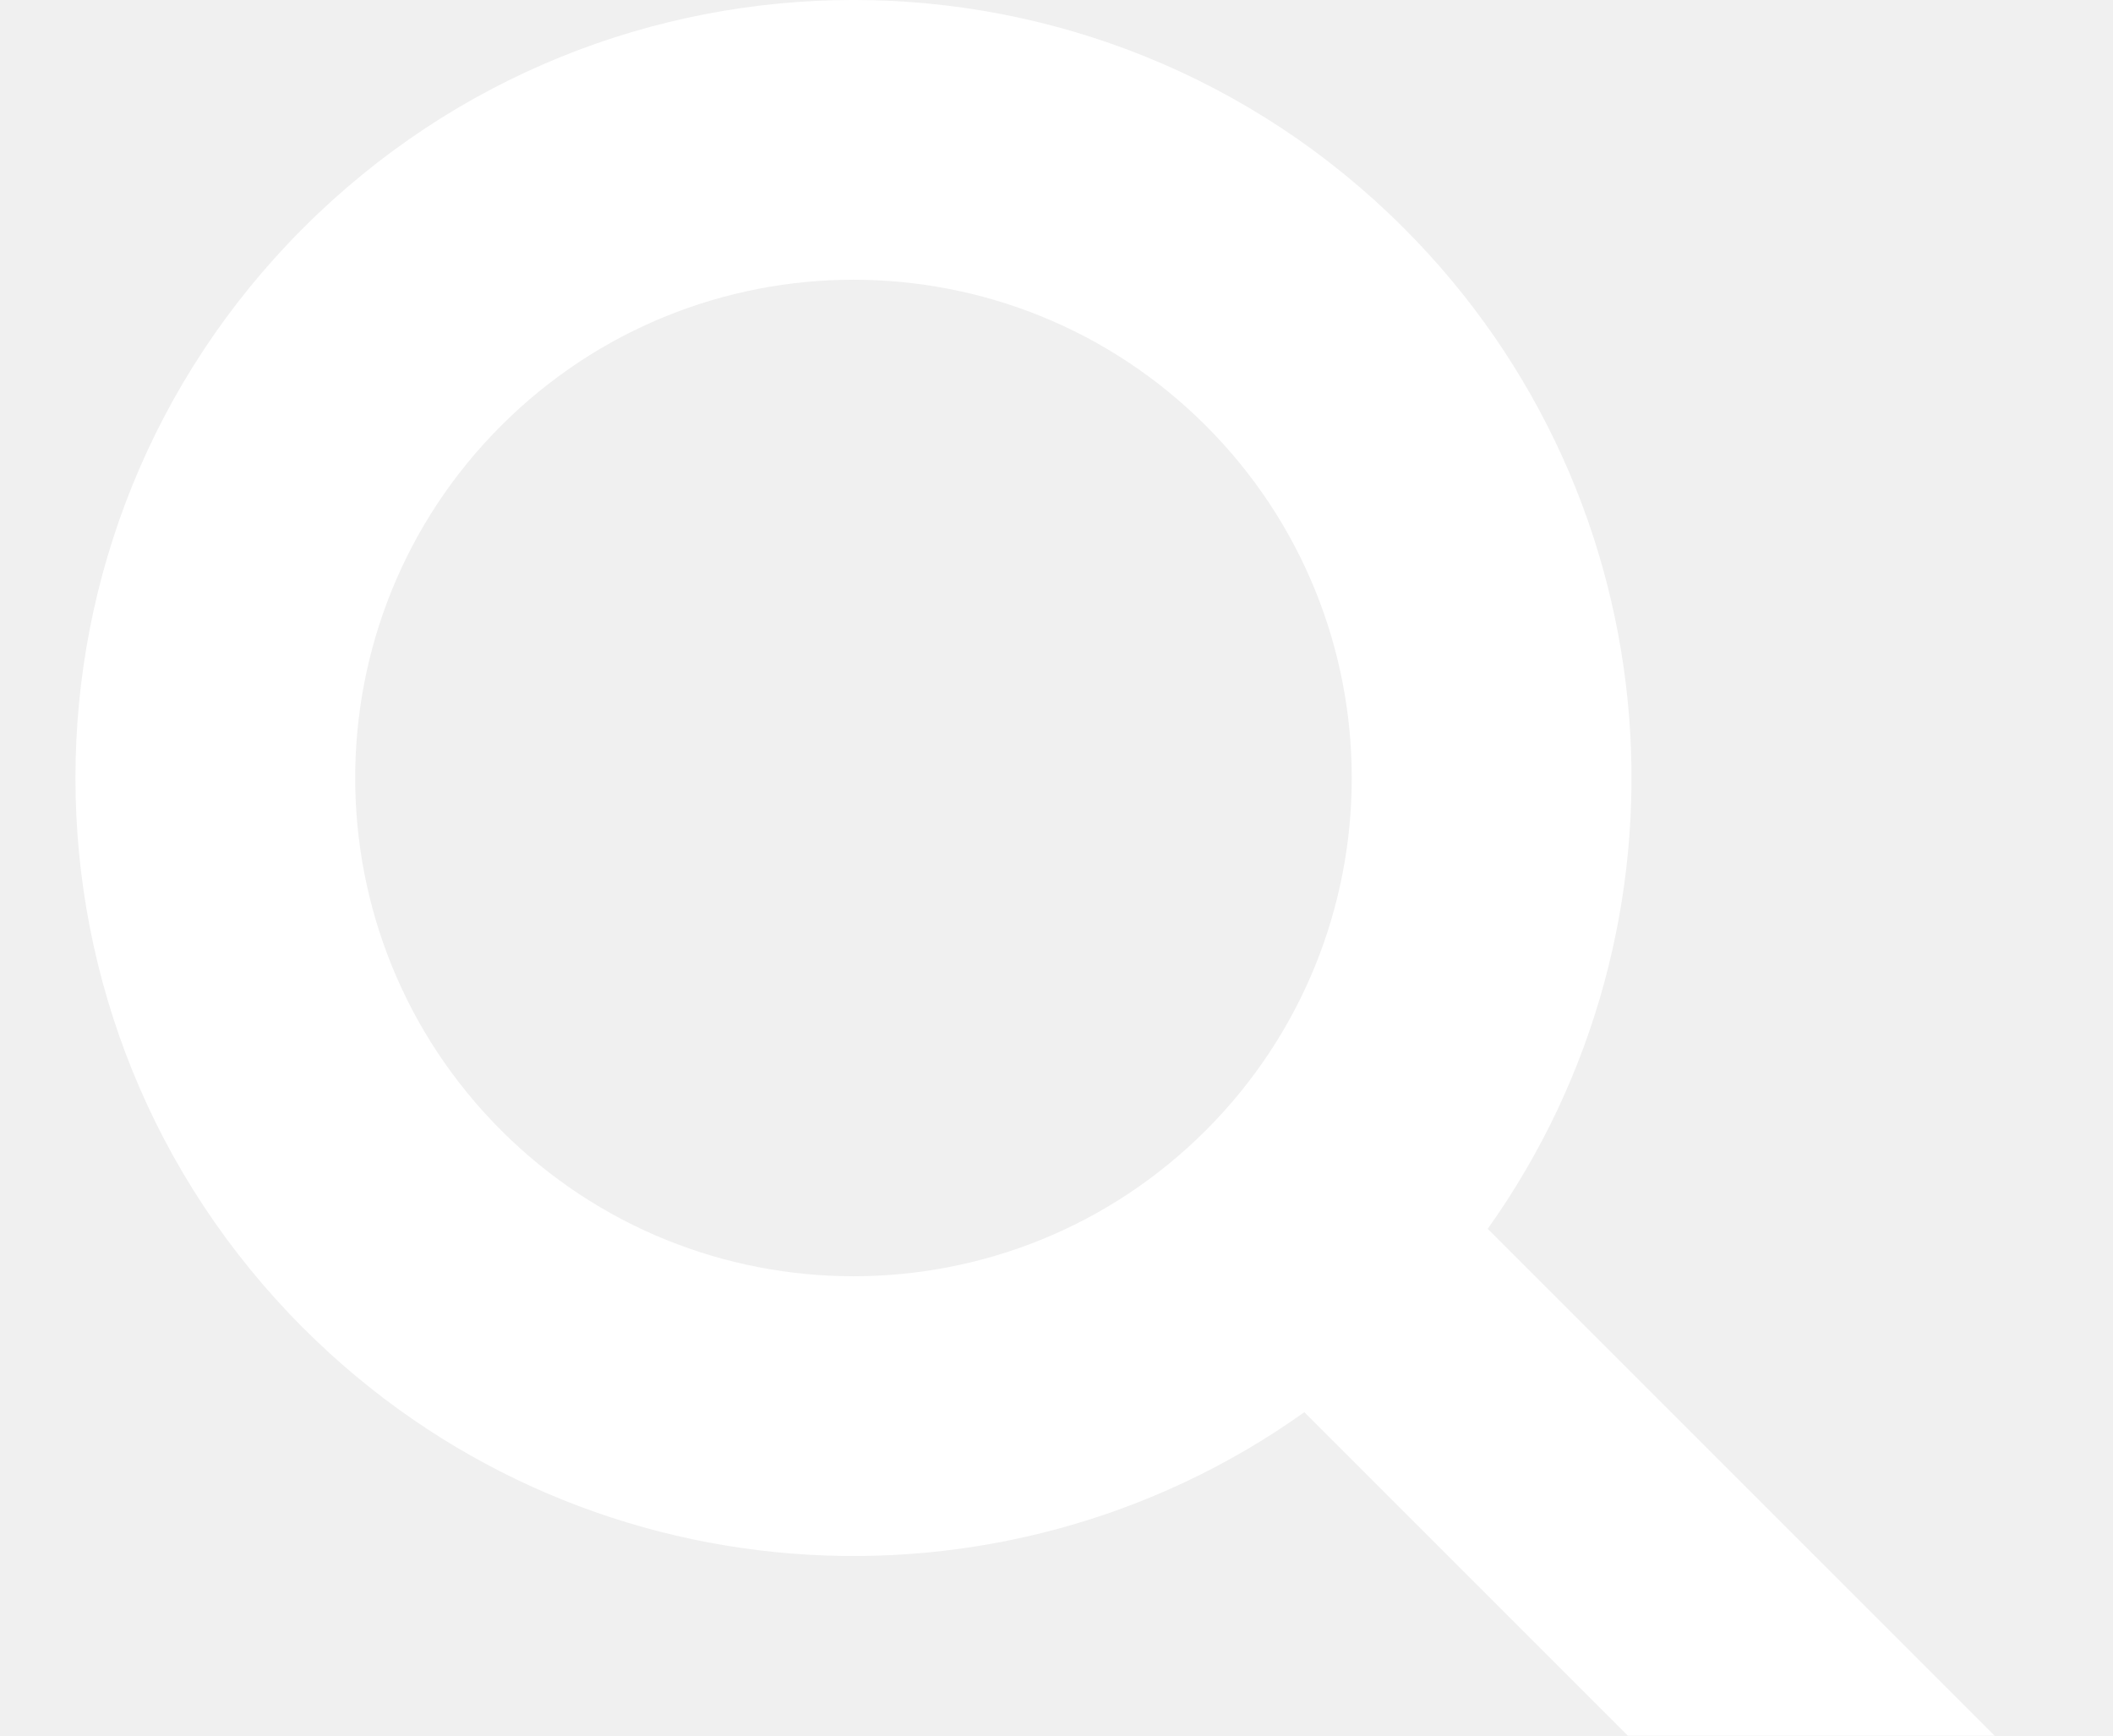
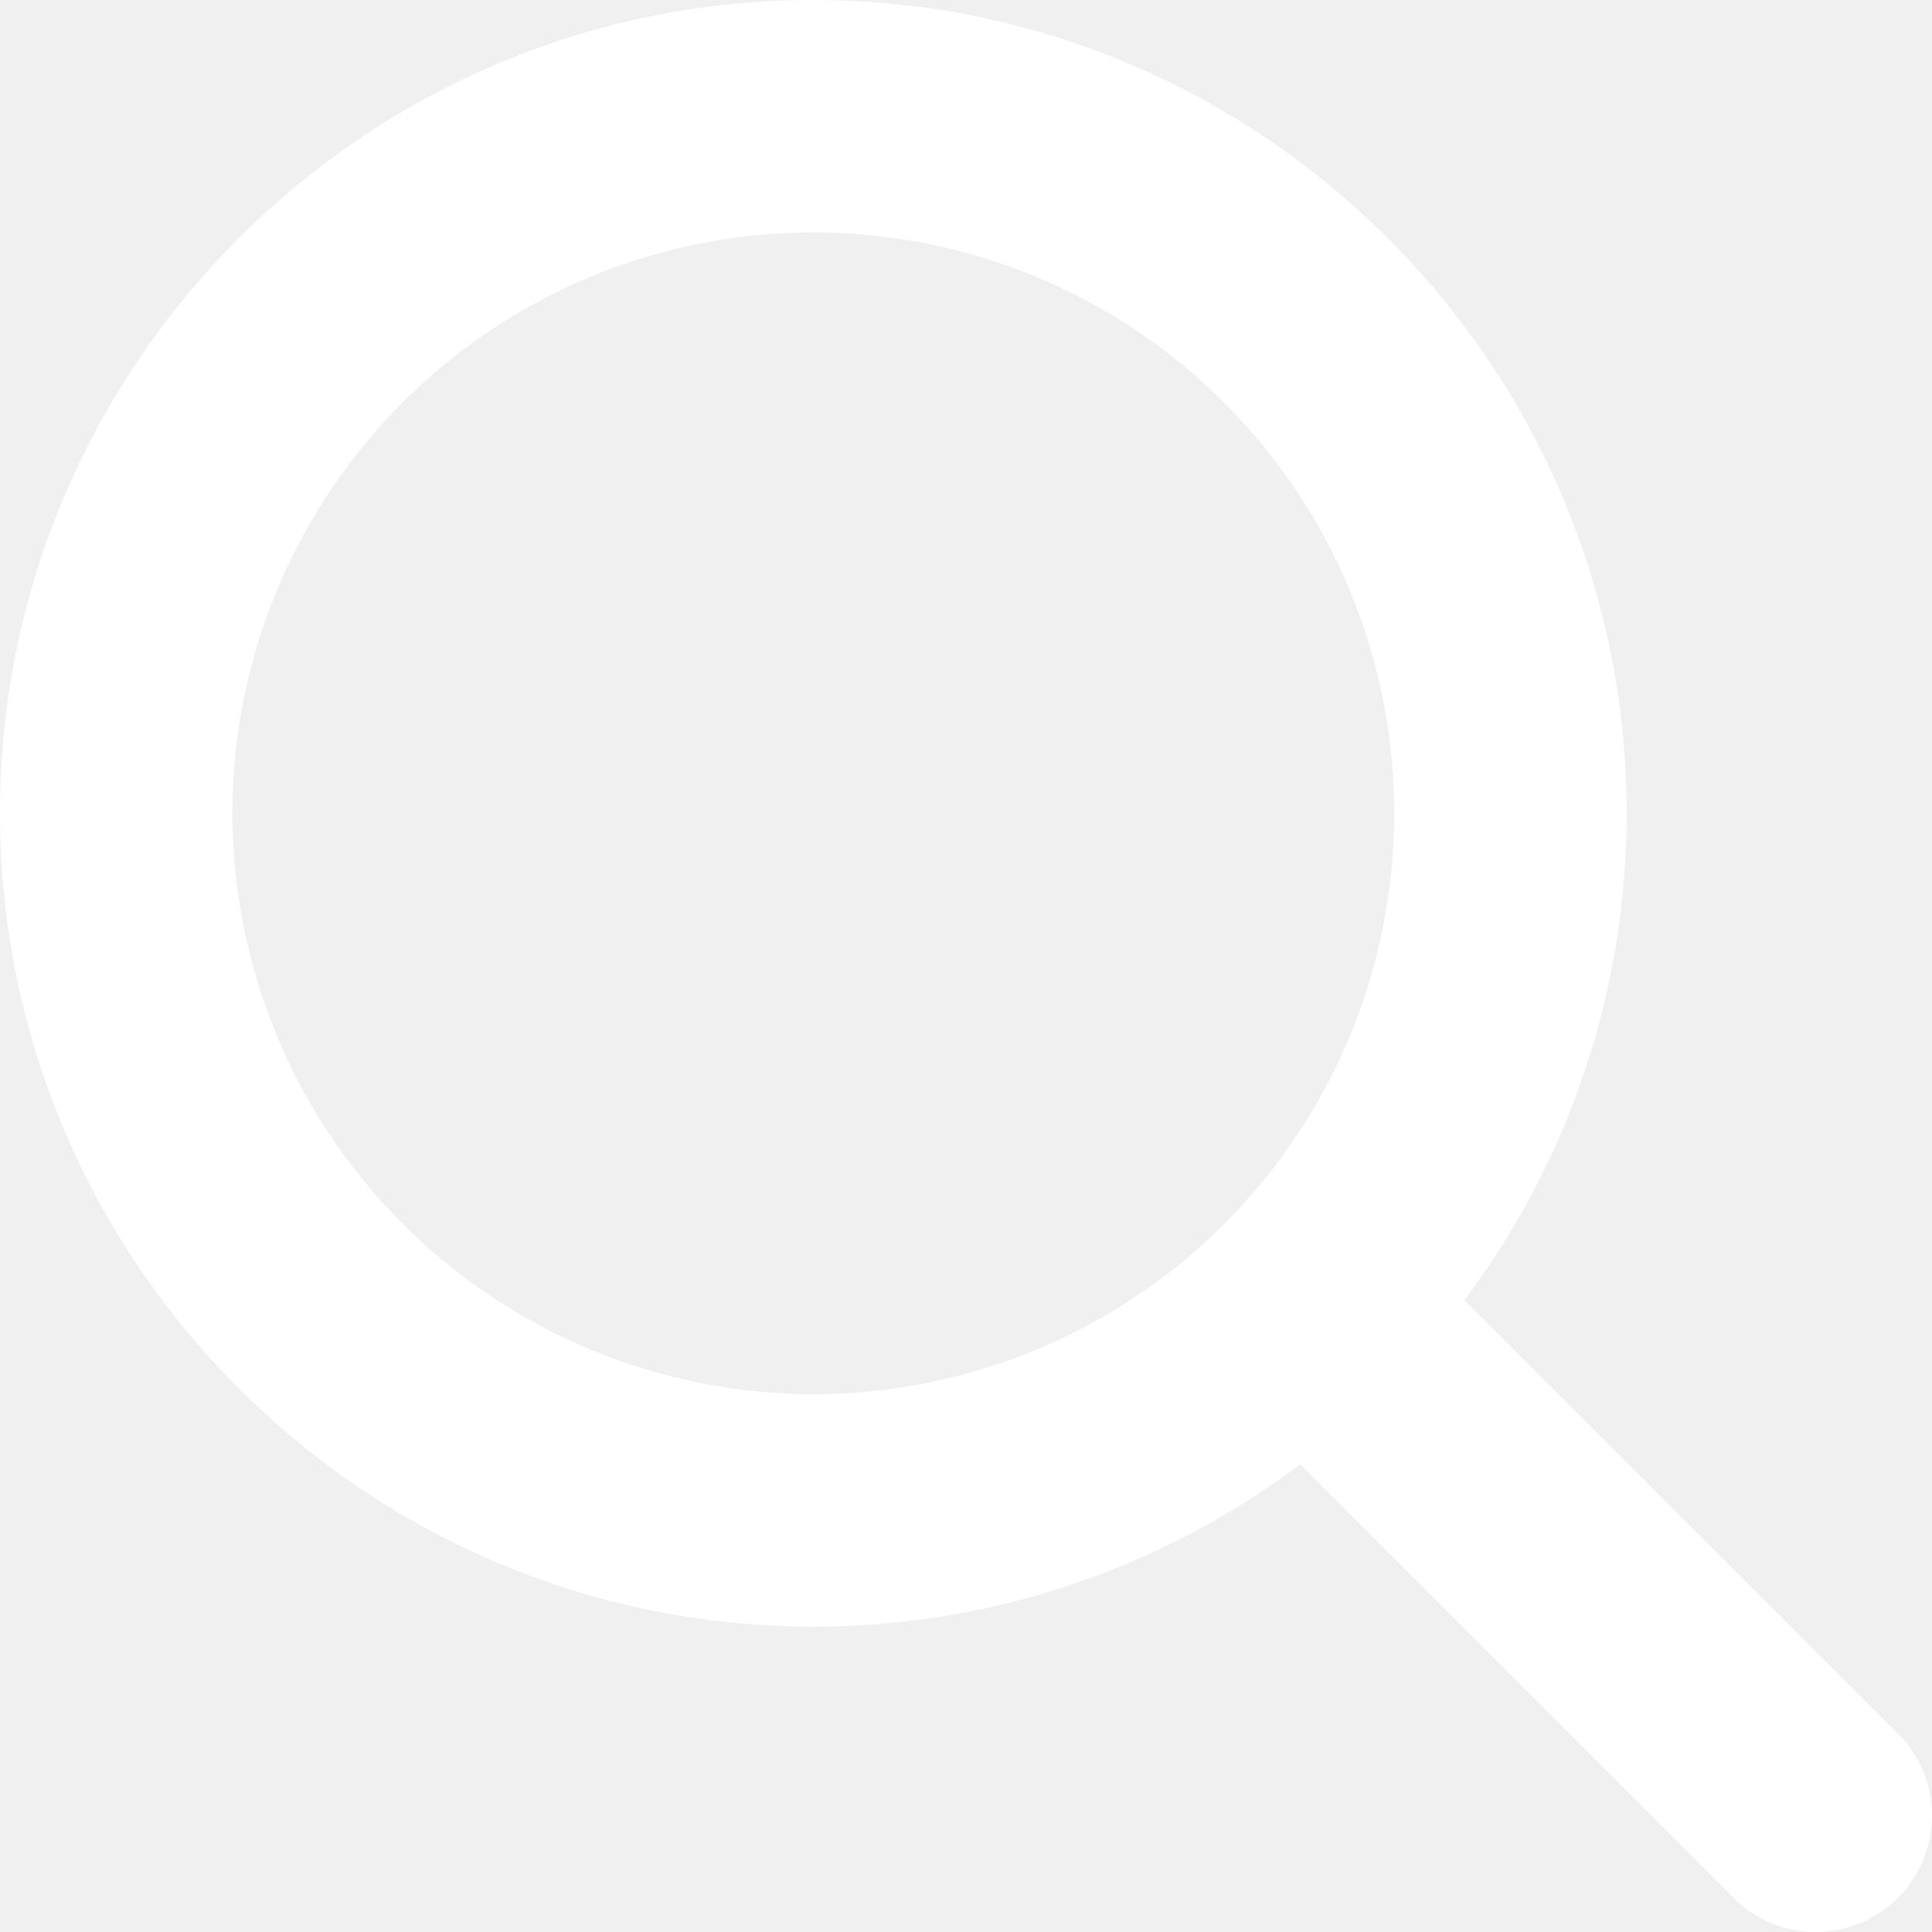
- <svg xmlns="http://www.w3.org/2000/svg" width="28" height="23" viewBox="0 0 28 23" fill="none">
-   <mask id="mask0_6648_1589" style="mask-type:alpha" maskUnits="userSpaceOnUse" x="0" y="0" width="28" height="23">
-     <rect width="28" height="23" fill="#C4C4C4" />
-   </mask>
-   <g mask="url(#mask0_6648_1589)">
-     <path fill-rule="evenodd" clip-rule="evenodd" d="M19.714 16.284C22.584 12.258 22.212 6.632 18.6 3.02C14.574 -1.007 8.046 -1.007 4.02 3.02C-0.007 7.046 -0.007 13.574 4.02 17.6C7.632 21.212 13.258 21.584 17.284 18.714L24.067 25.497C24.738 26.168 25.826 26.168 26.497 25.497C27.168 24.826 27.168 23.738 26.497 23.067L19.714 16.284ZM15.979 5.641C18.557 8.219 18.557 12.4 15.979 14.979C13.4 17.557 9.219 17.557 6.641 14.979C4.062 12.4 4.062 8.219 6.641 5.641C9.219 3.062 13.4 3.062 15.979 5.641Z" fill="white" />
-   </g>
+ <svg xmlns="http://www.w3.org/2000/svg" width="26" height="26" viewBox="0 0 26 26" fill="none">
+   <path d="M25.602 23.39L19.707 17.496C21.127 15.607 21.892 13.308 21.89 10.945C21.89 4.91 16.98 0 10.945 0C4.91 0 0 4.91 0 10.945C0 16.98 4.91 21.89 10.945 21.89C13.308 21.892 15.607 21.127 17.496 19.707L23.39 25.602C23.689 25.868 24.078 26.011 24.478 25.999C24.878 25.988 25.258 25.824 25.541 25.541C25.824 25.258 25.988 24.878 25.999 24.478C26.011 24.078 25.868 23.689 25.602 23.39ZM3.127 10.945C3.127 9.399 3.586 7.887 4.445 6.602C5.304 5.316 6.525 4.314 7.953 3.722C9.382 3.131 10.954 2.976 12.47 3.277C13.987 3.579 15.38 4.324 16.473 5.417C17.566 6.51 18.311 7.903 18.613 9.42C18.914 10.936 18.759 12.508 18.168 13.937C17.576 15.365 16.574 16.586 15.288 17.445C14.003 18.304 12.491 18.763 10.945 18.763C8.872 18.76 6.885 17.936 5.42 16.47C3.954 15.005 3.13 13.018 3.127 10.945Z" fill="white" />
</svg>
